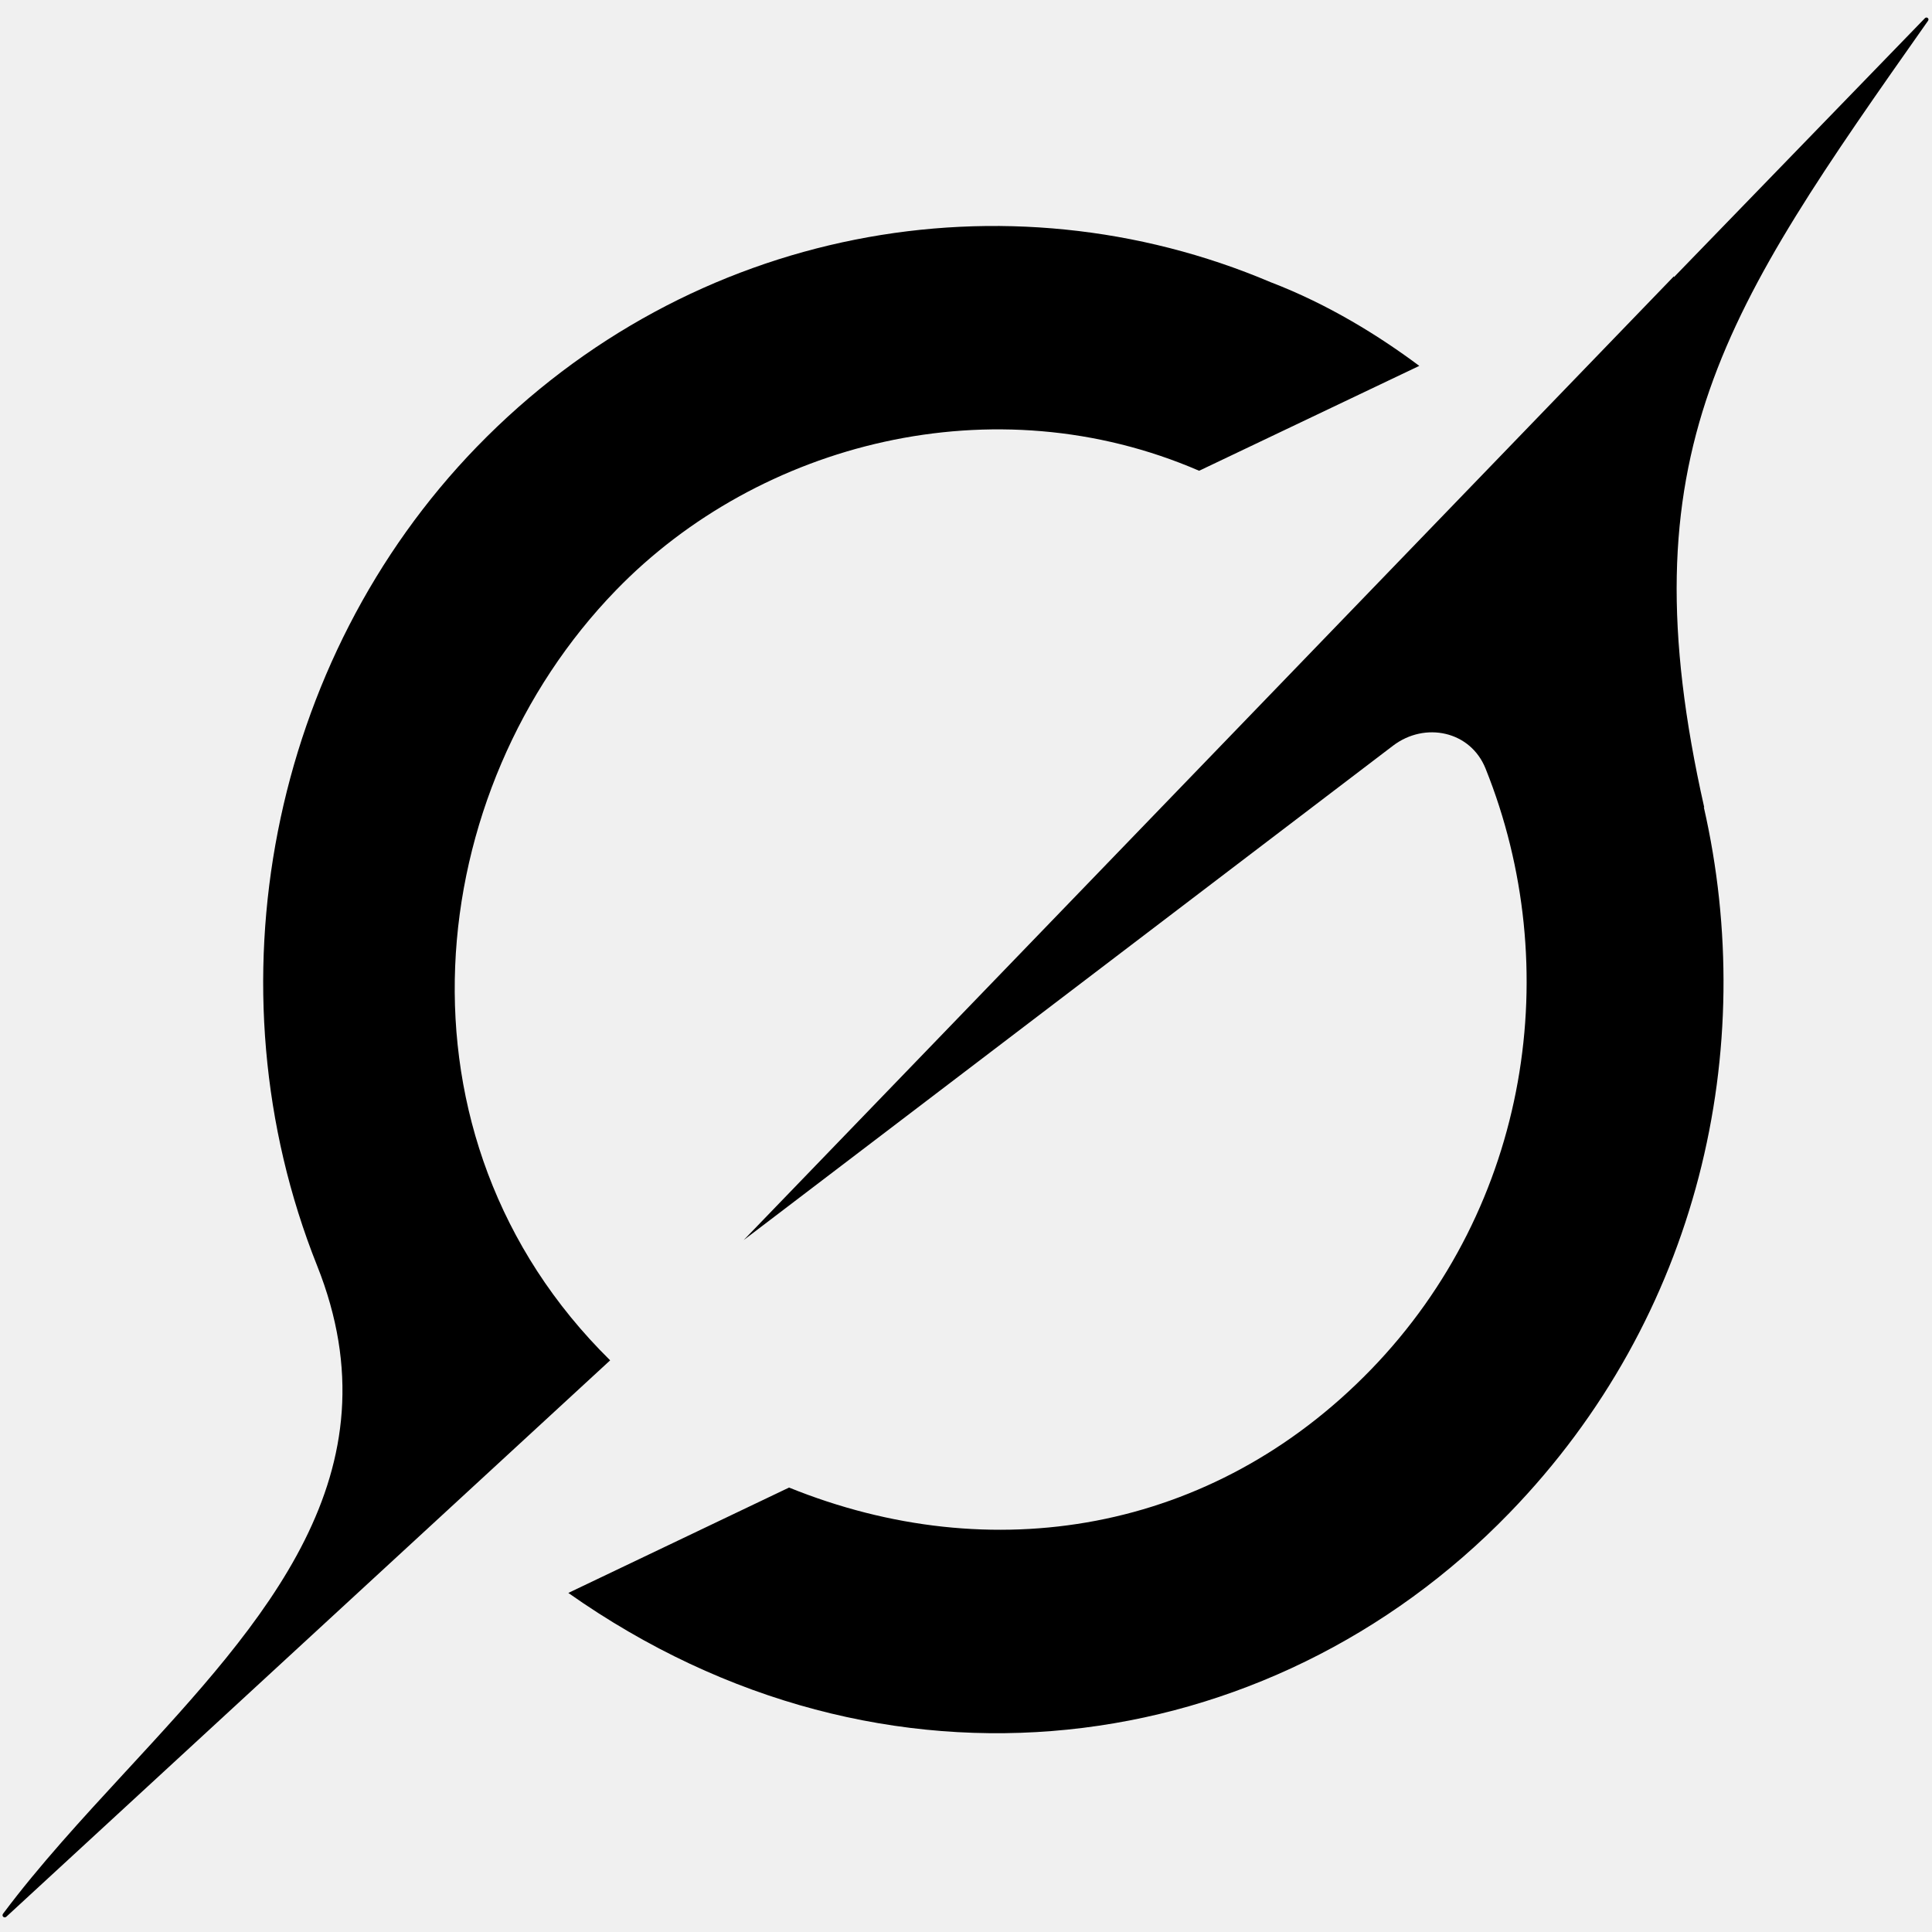
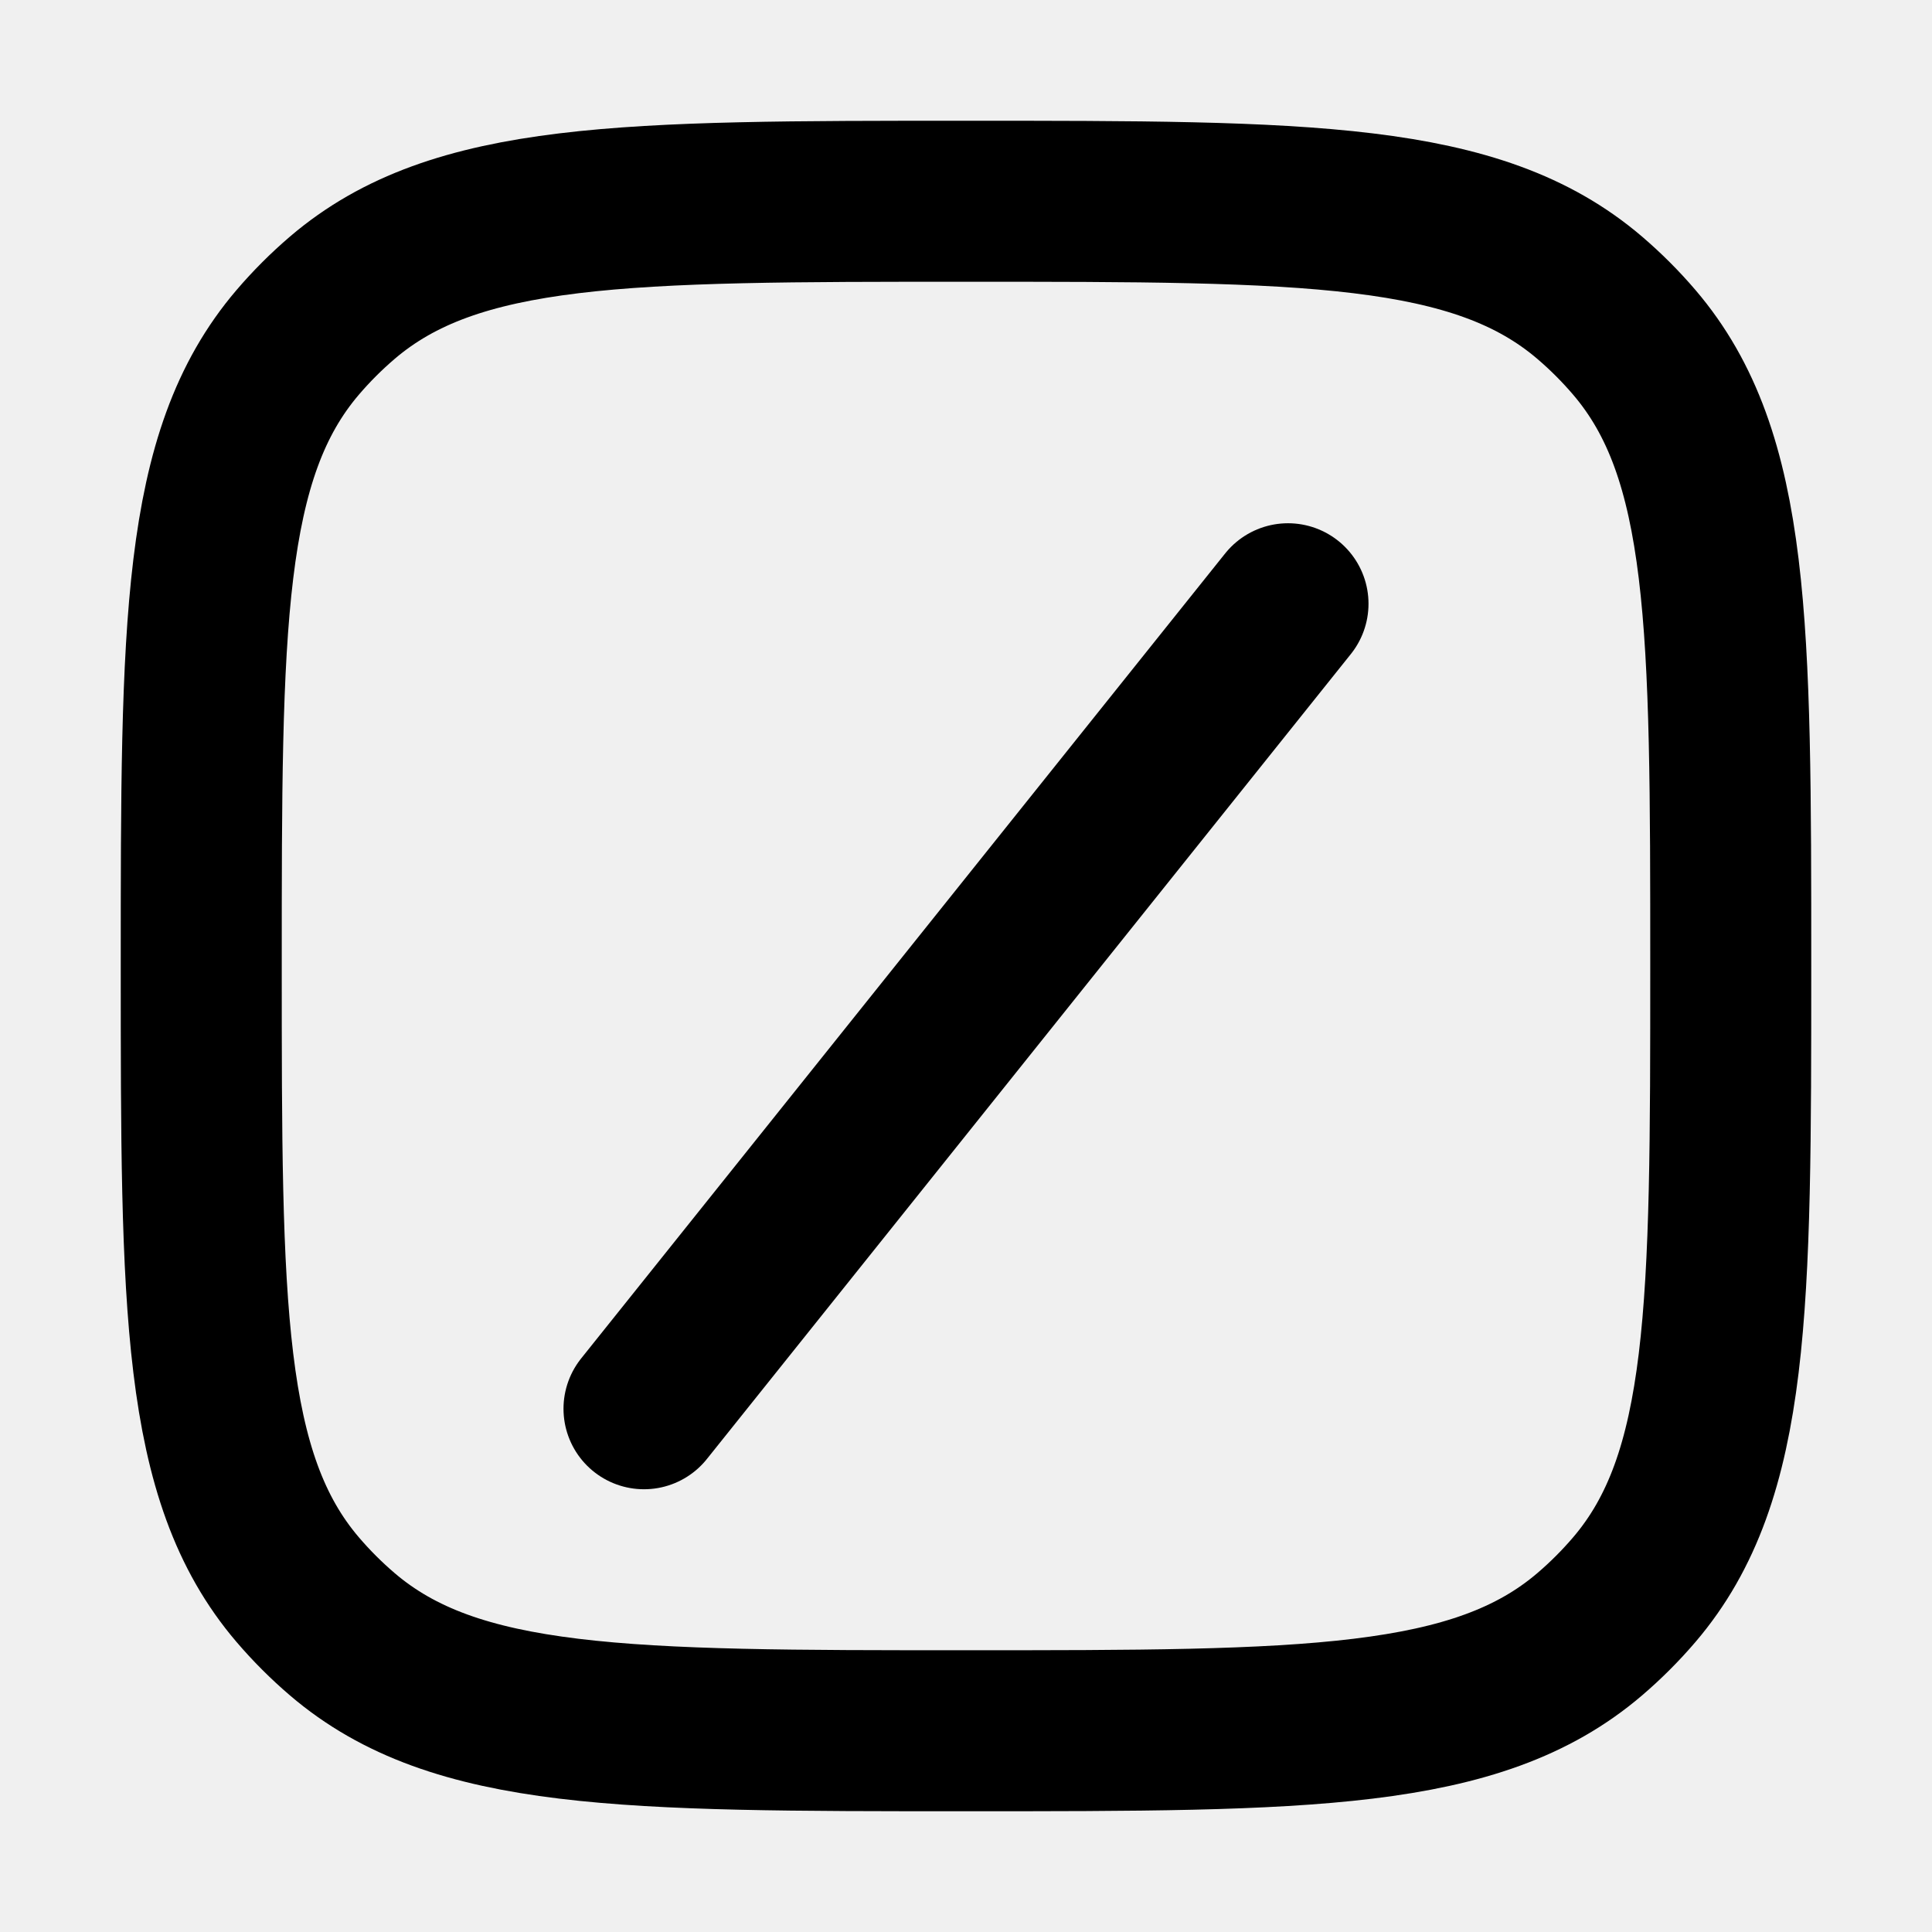
- <svg xmlns="http://www.w3.org/2000/svg" aria-hidden="true" width="24" height="24" viewBox="0 0 24 24" fill="none">
-   <g clip-path="url(#clip0_12361_25570)">
-     <path d="M9.238 15.405L17.305 9.263C17.701 8.962 18.266 9.079 18.454 9.547C19.446 12.014 19.003 14.978 17.03 17.014C15.057 19.049 12.311 19.495 9.802 18.479L7.06 19.788C10.992 22.56 15.767 21.875 18.75 18.795C21.117 16.354 21.85 13.026 21.165 10.025L21.171 10.032C20.177 5.624 21.415 3.862 23.951 0.258C23.97 0.232 23.935 0.203 23.912 0.226L20.794 3.443V3.432L9.238 15.405Z" fill="currentColor" />
-     <path d="M7.652 7.332C5.244 9.814 4.757 14.118 7.579 16.898L7.577 16.901L0.079 23.81C0.053 23.834 0.016 23.802 0.038 23.773C0.488 23.171 1.019 22.595 1.549 22.02L1.578 21.989C3.282 20.141 4.971 18.31 3.939 15.722C2.556 12.255 3.362 8.193 5.923 5.551C8.585 2.806 12.507 2.114 15.783 3.505C16.507 3.782 17.139 4.178 17.631 4.545L14.896 5.848C12.35 4.746 9.432 5.495 7.652 7.332Z" fill="currentColor" />
-   </g>
-   <defs>
-     <clipPath id="clip0_12361_25570">
-       <rect width="24" height="24" fill="white" />
-     </clipPath>
-   </defs>
+ <svg xmlns="http://www.w3.org/2000/svg" width="24" height="24" viewBox="0 0 24 24" fill="none" aria-hidden="true">
+   <path d="M2.5 12C2.5 7.77 2.5 5.655 3.698 4.253C3.868 4.054 4.054 3.868 4.253 3.698C5.655 2.5 7.77 2.5 12 2.5C16.23 2.5 18.345 2.5 19.747 3.698C19.946 3.868 20.132 4.054 20.302 4.253C21.5 5.655 21.5 7.77 21.5 12C21.5 16.23 21.5 18.345 20.302 19.747C20.132 19.946 19.946 20.132 19.747 20.302C18.345 21.5 16.23 21.5 12 21.5C7.77 21.5 5.655 21.5 4.253 20.302C4.054 20.132 3.868 19.946 3.698 19.747C2.5 18.345 2.5 16.23 2.5 12Z" stroke="currentColor" stroke-width="2" />
+   <path d="M8 17.5L16 7.5" stroke="currentColor" stroke-linecap="round" stroke-width="2" />
</svg>
